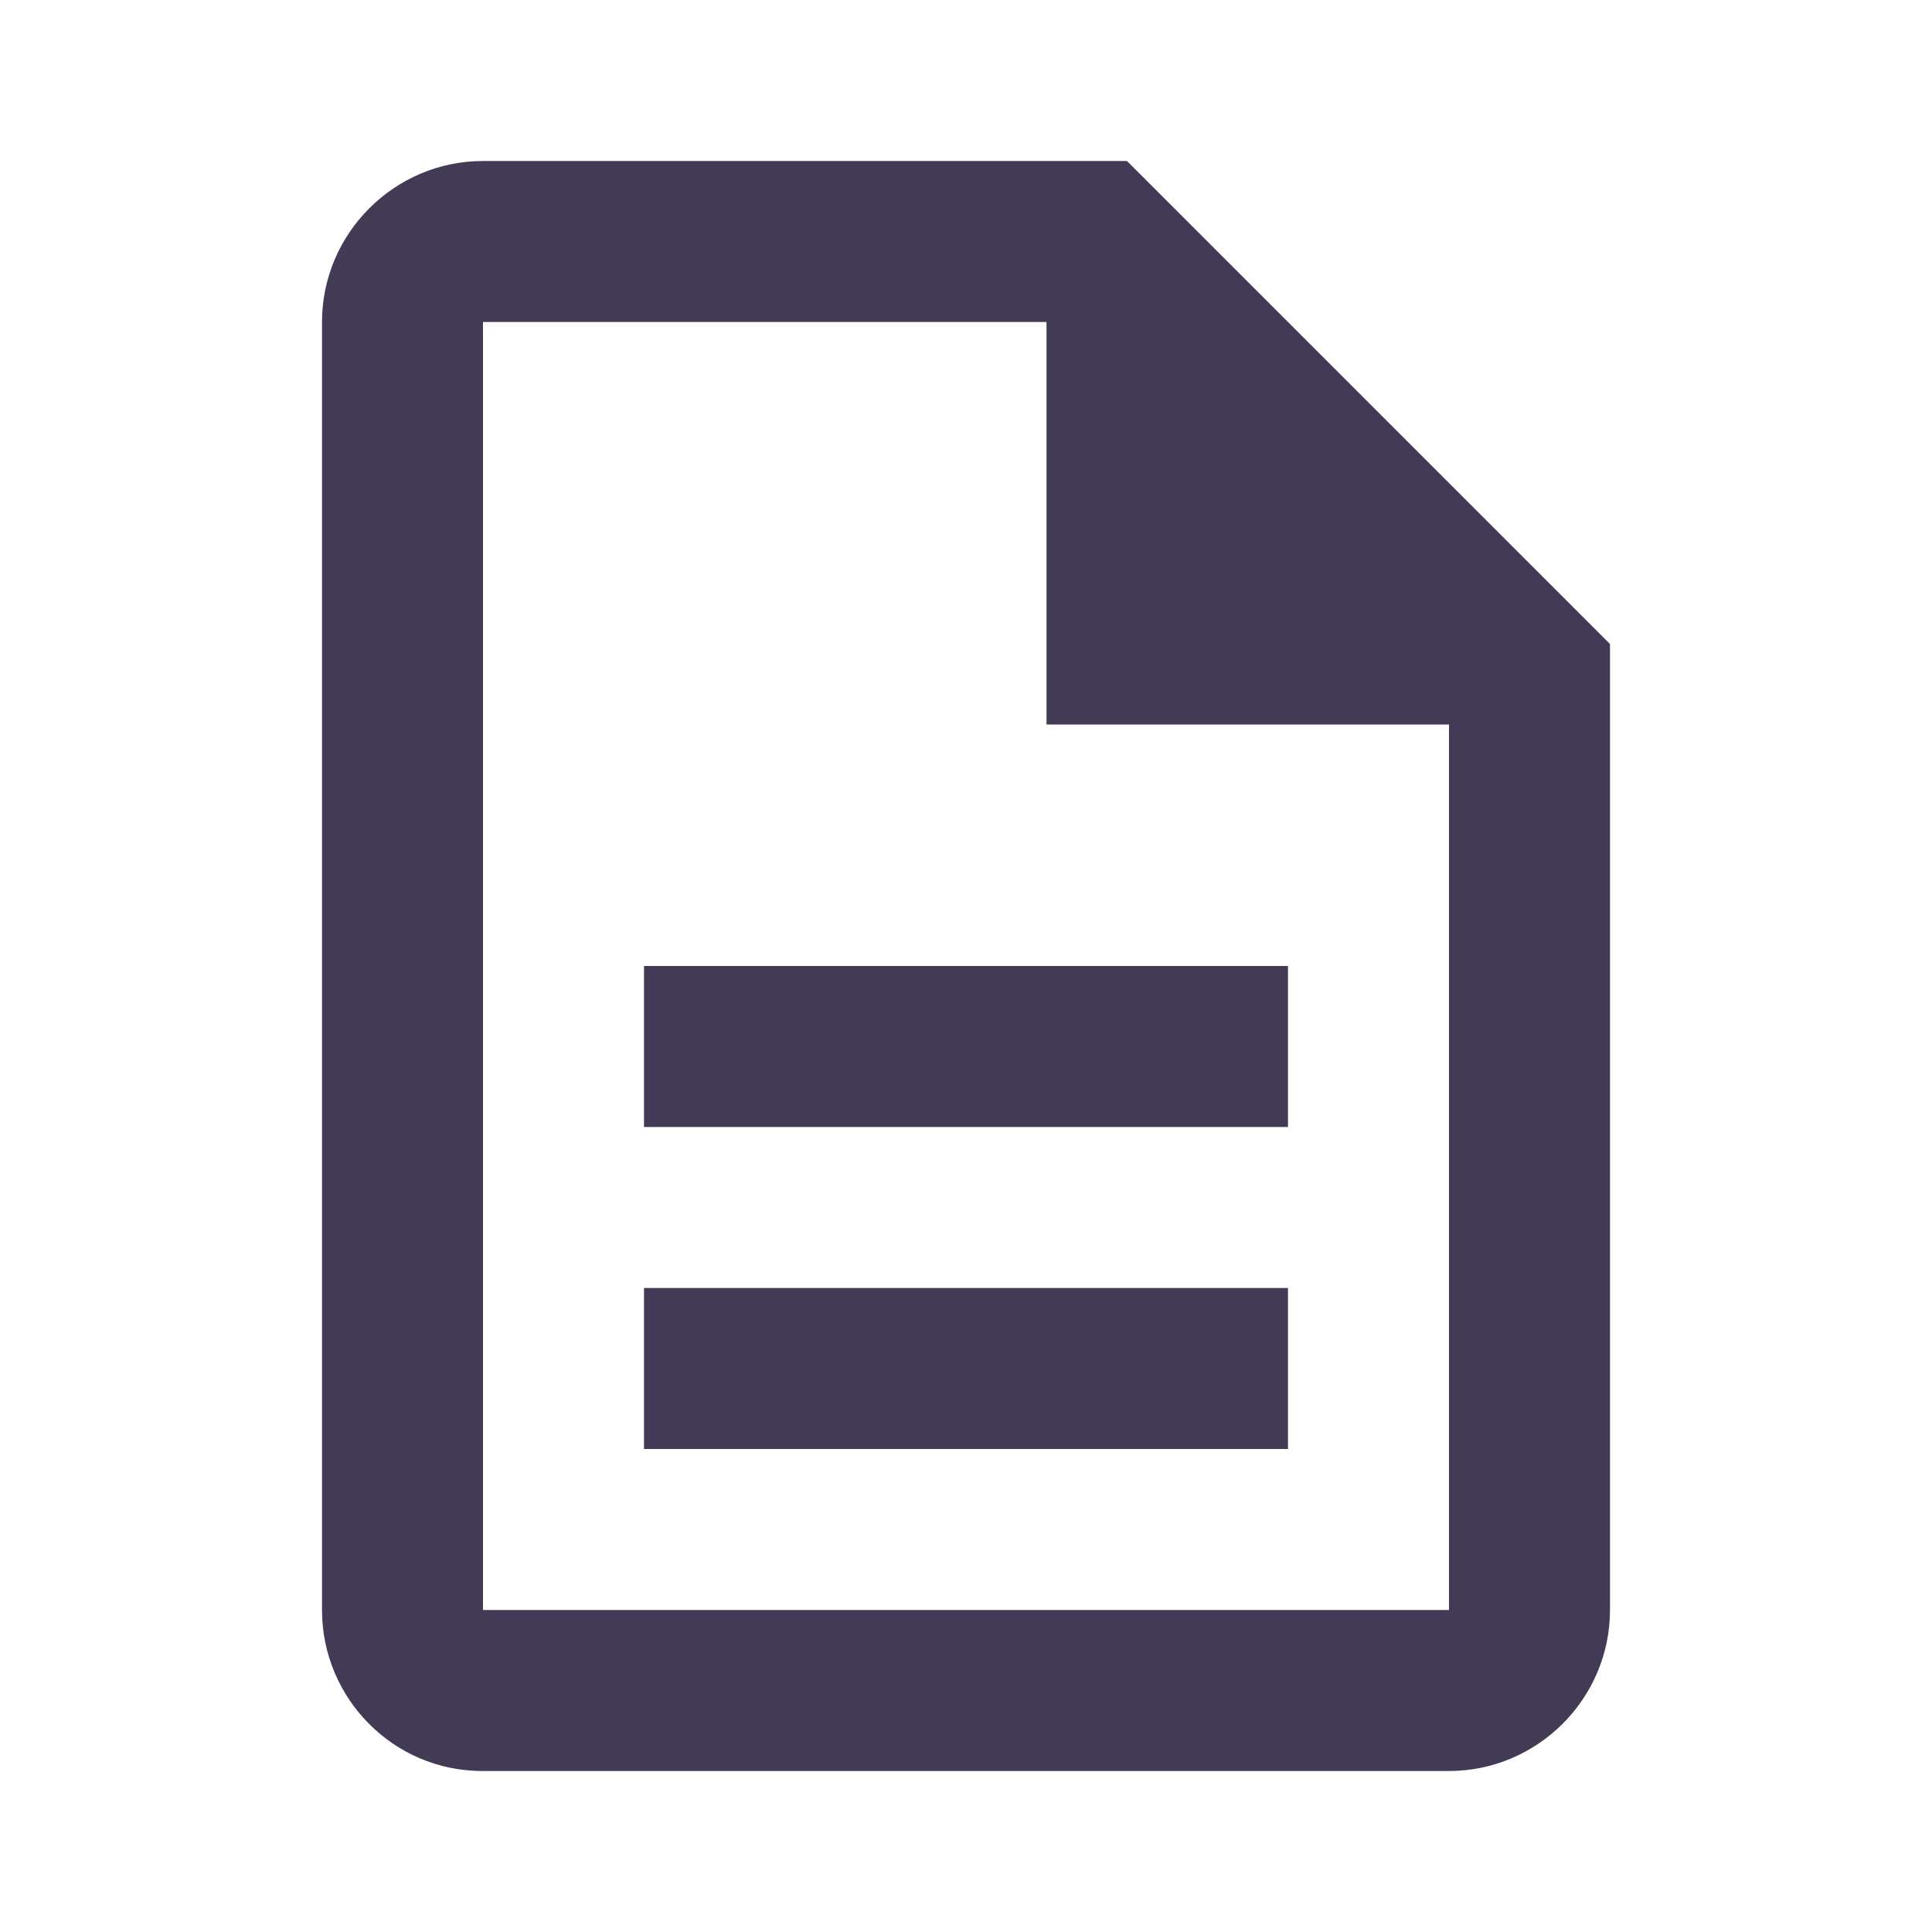
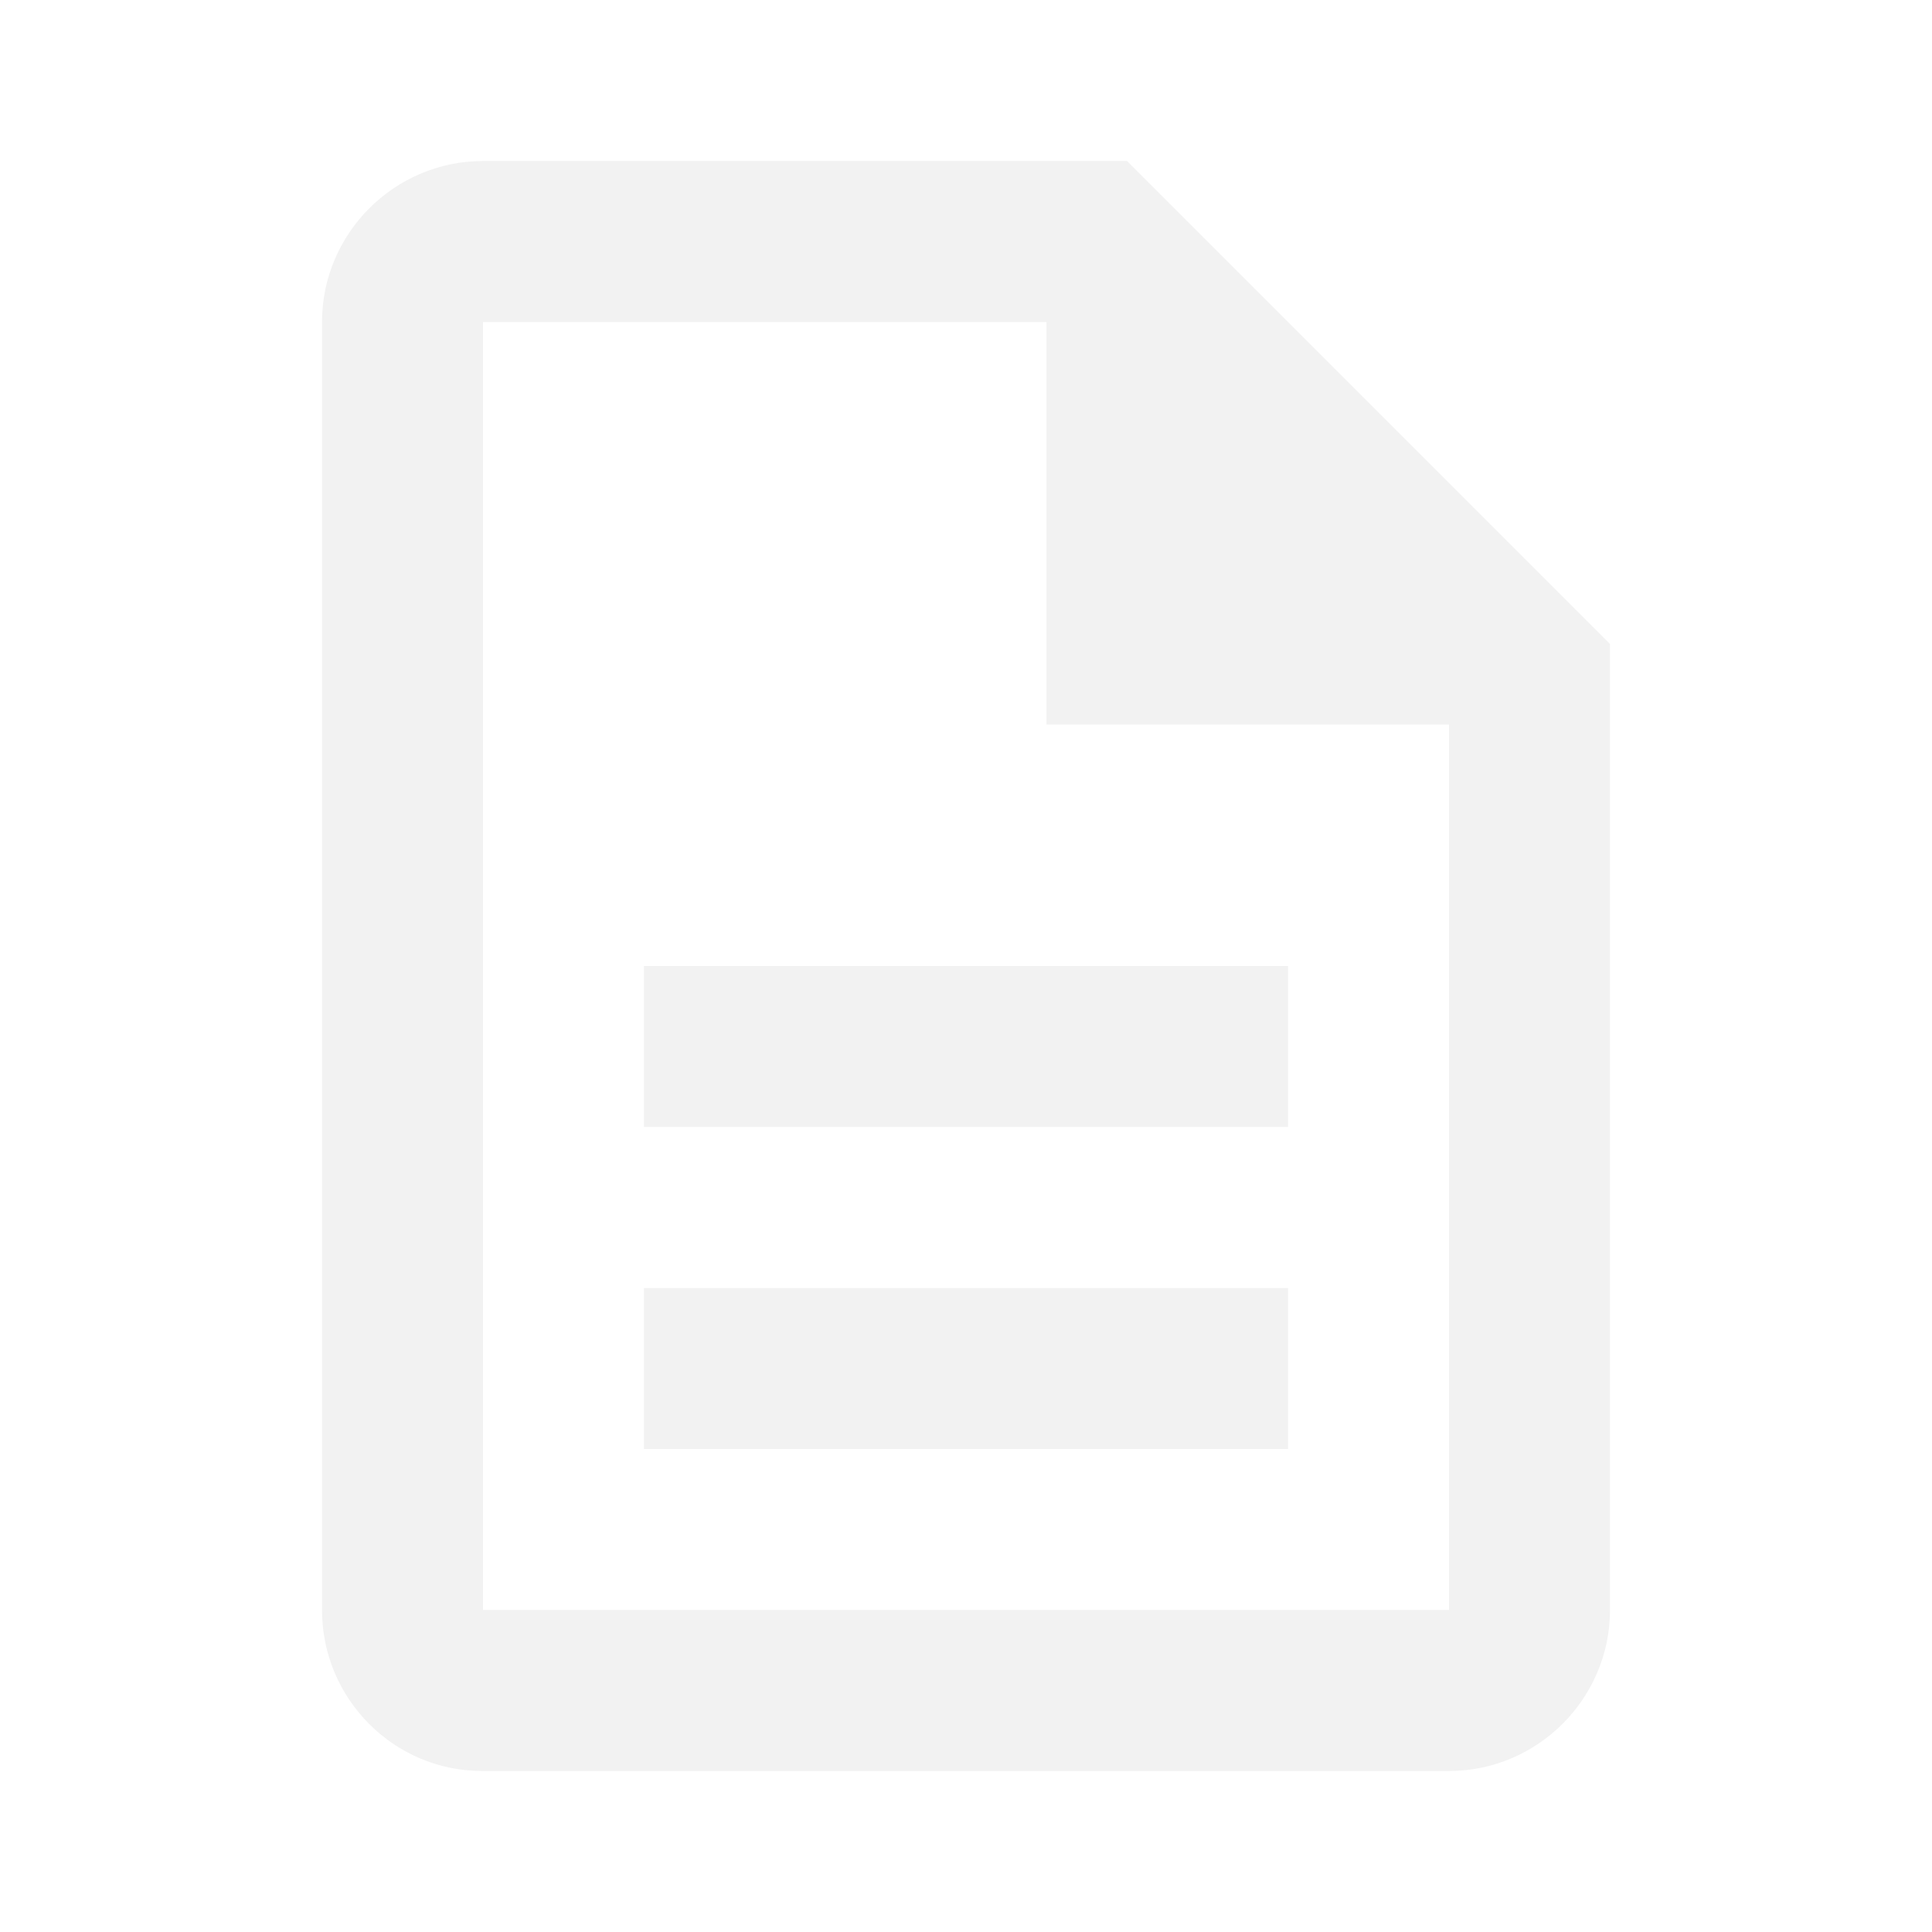
- <svg xmlns="http://www.w3.org/2000/svg" height="24px" viewBox="0 0 24 24" width="24px" fill="#433b55">
+ <svg xmlns="http://www.w3.org/2000/svg" height="24px" viewBox="0 0 24 24" width="24px" fill="#f2f2f2">
  <path d="M0 0h24v24H0V0z" fill="none" />
  <path d="M8 16h8v2H8zm0-4h8v2H8zm6-10H6c-1.1 0-2 .9-2 2v16c0 1.1.89 2 1.99 2H18c1.1 0 2-.9 2-2V8l-6-6zm4 18H6V4h7v5h5v11z" />
</svg>
